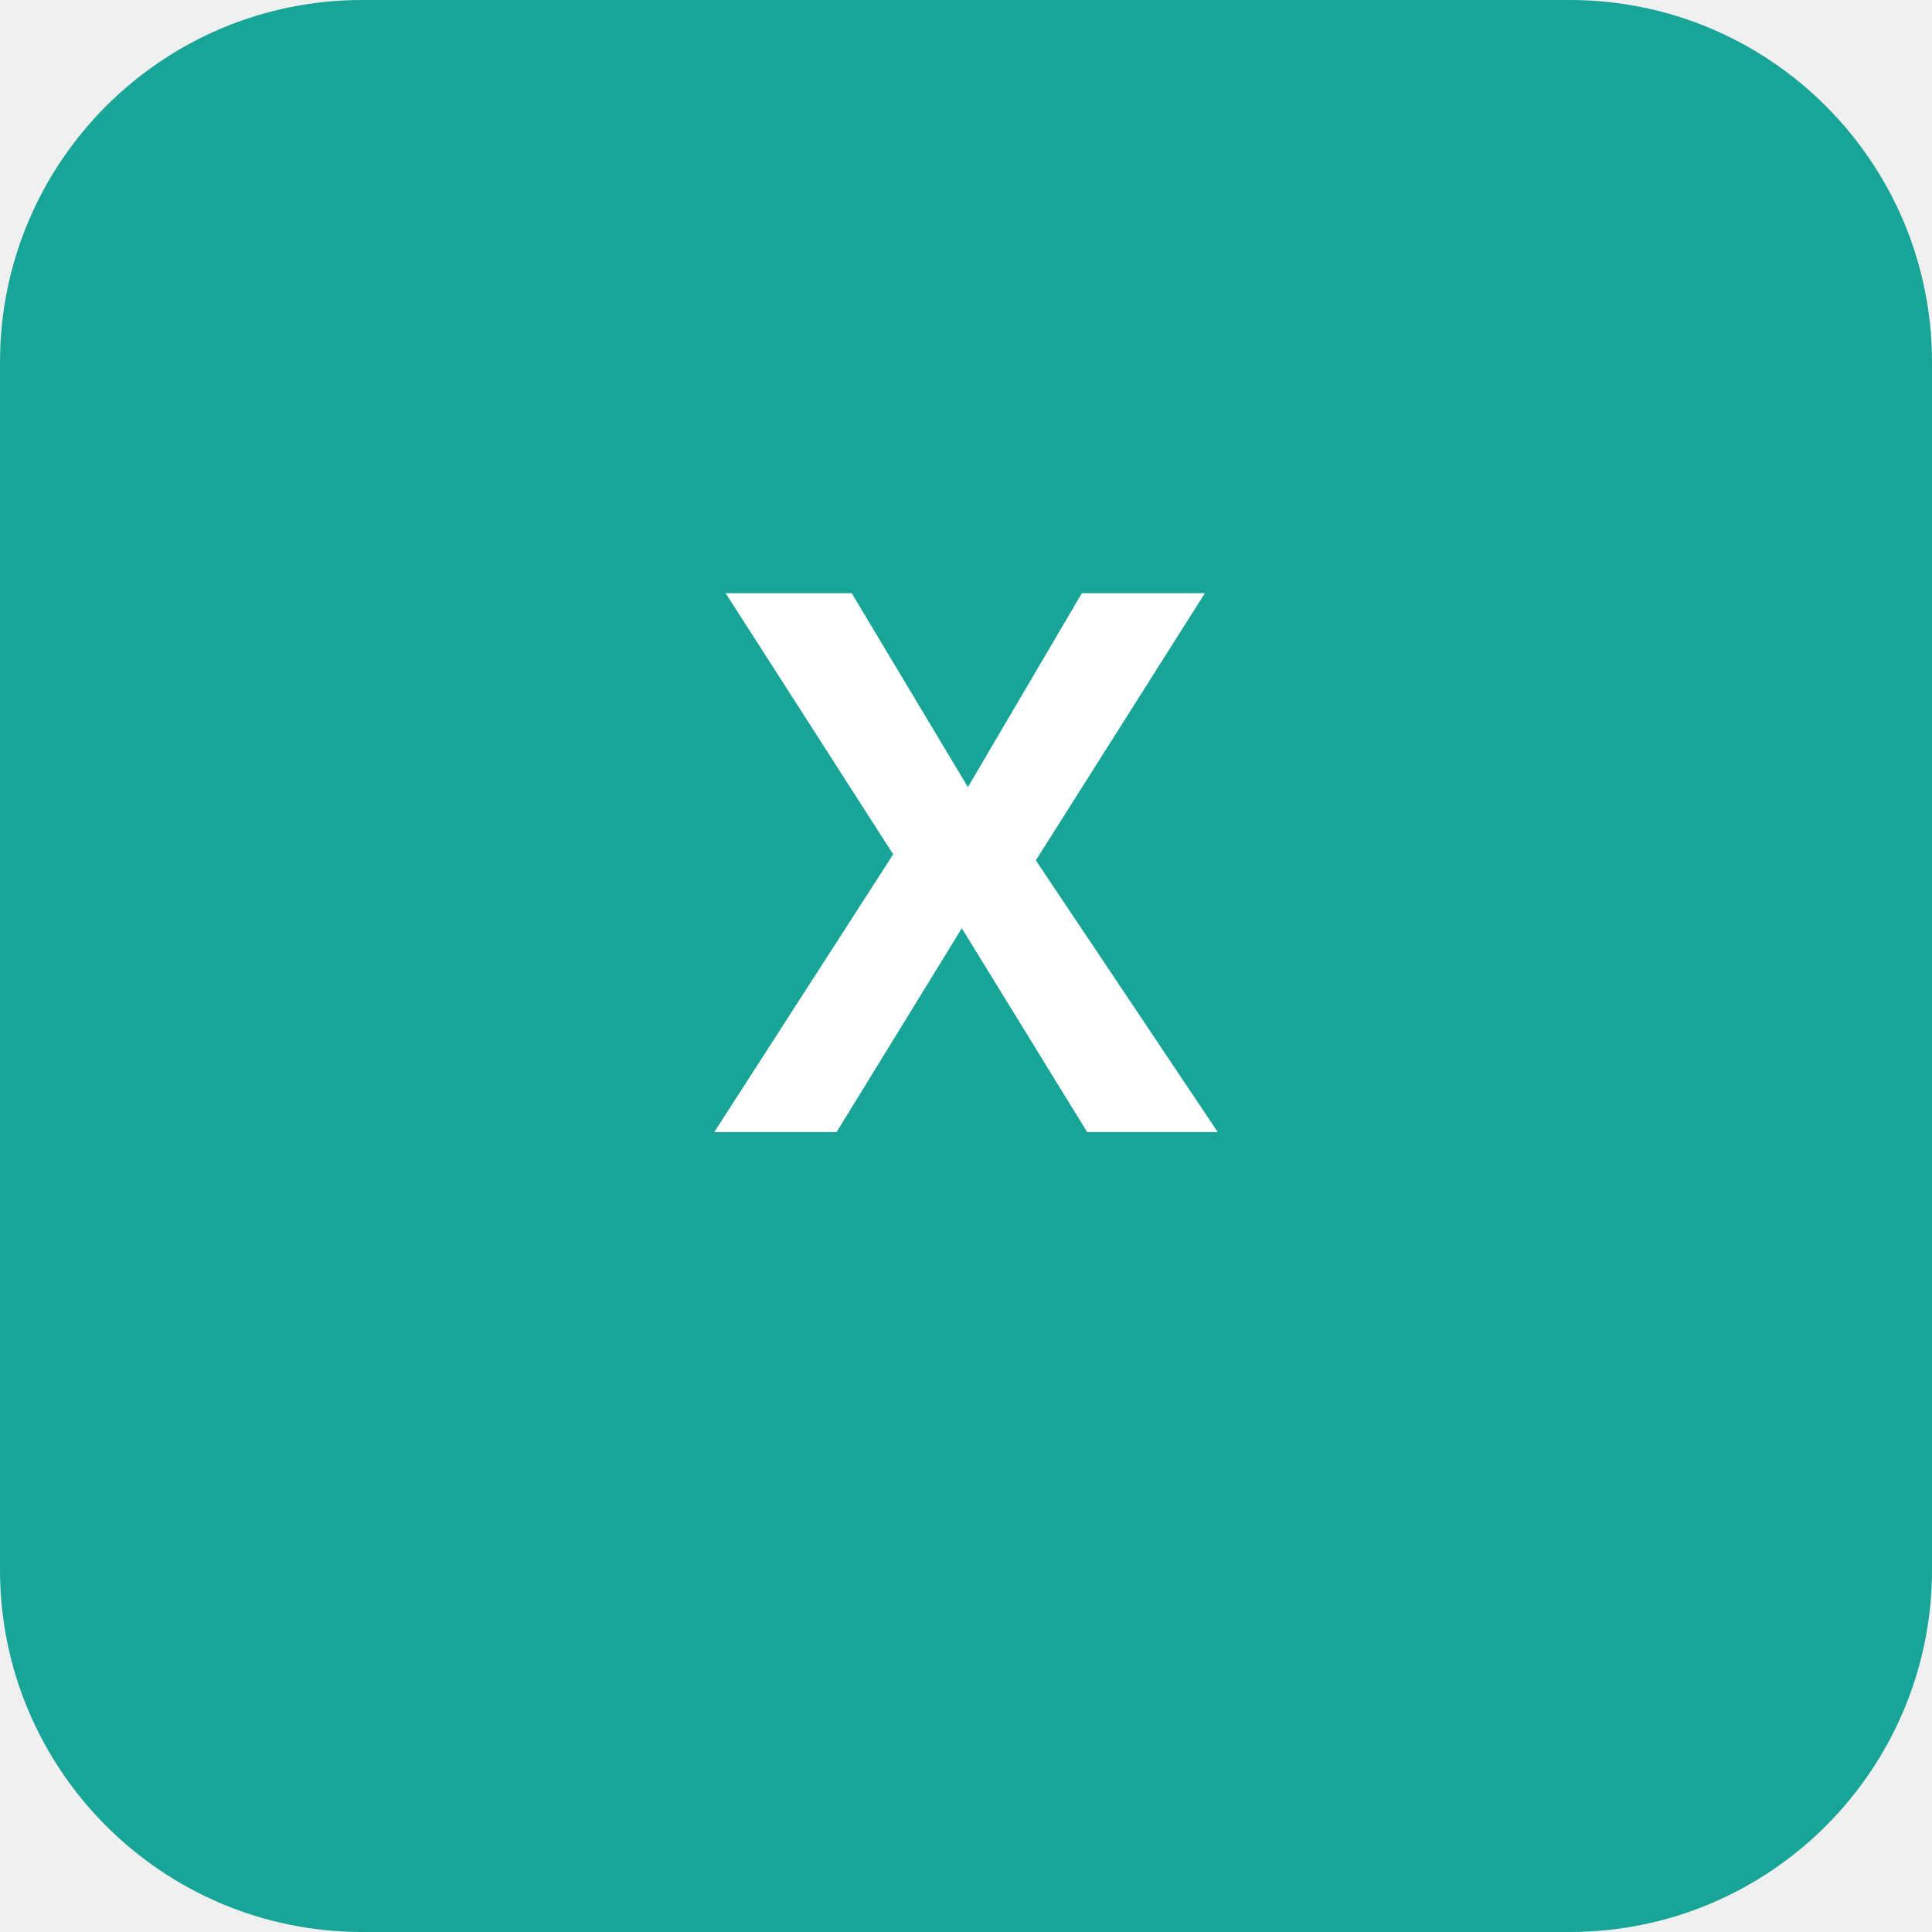
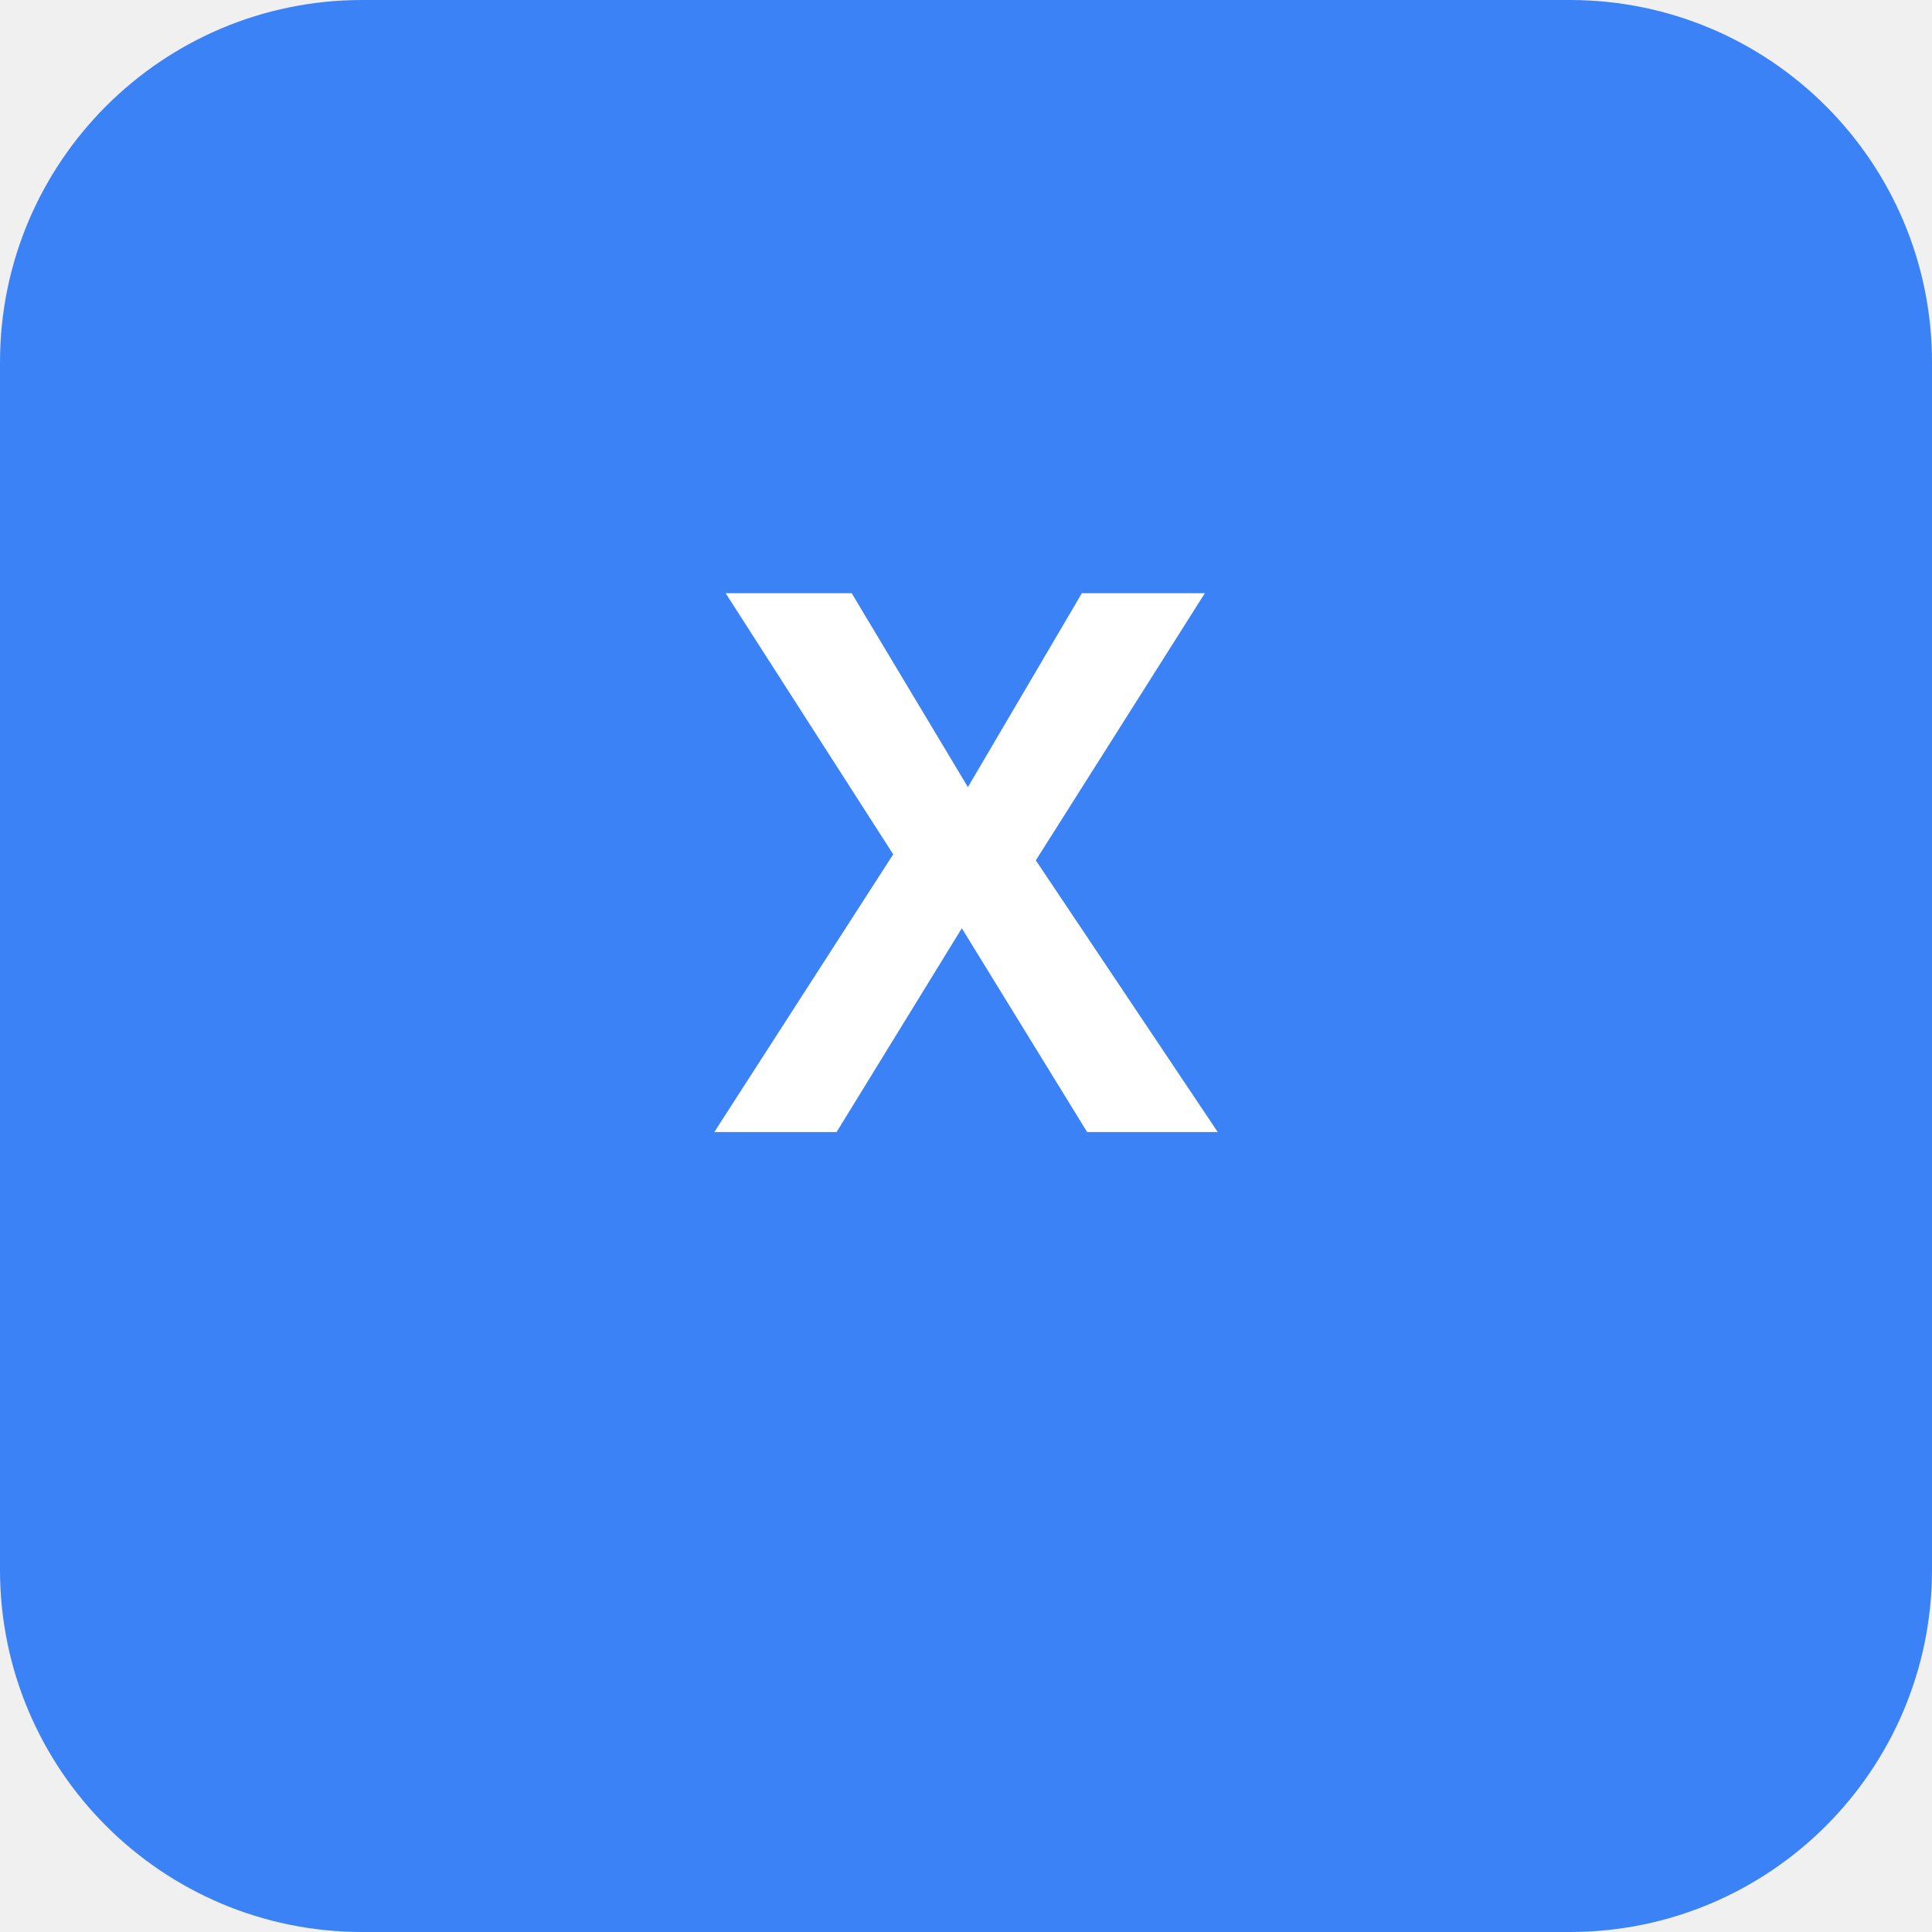
<svg xmlns="http://www.w3.org/2000/svg" viewBox="0 0 512 512" role="img" aria-label="Xpat Lookup">
-   <rect width="512" height="512" rx="96" fill="#18a597" />
+   <rect width="512" height="512" rx="96" fill="#3b82f6" />
  <text x="256" y="300" text-anchor="middle" font-family="system-ui,sans-serif" font-size="200" font-weight="700" fill="#fff">X</text>
</svg>
